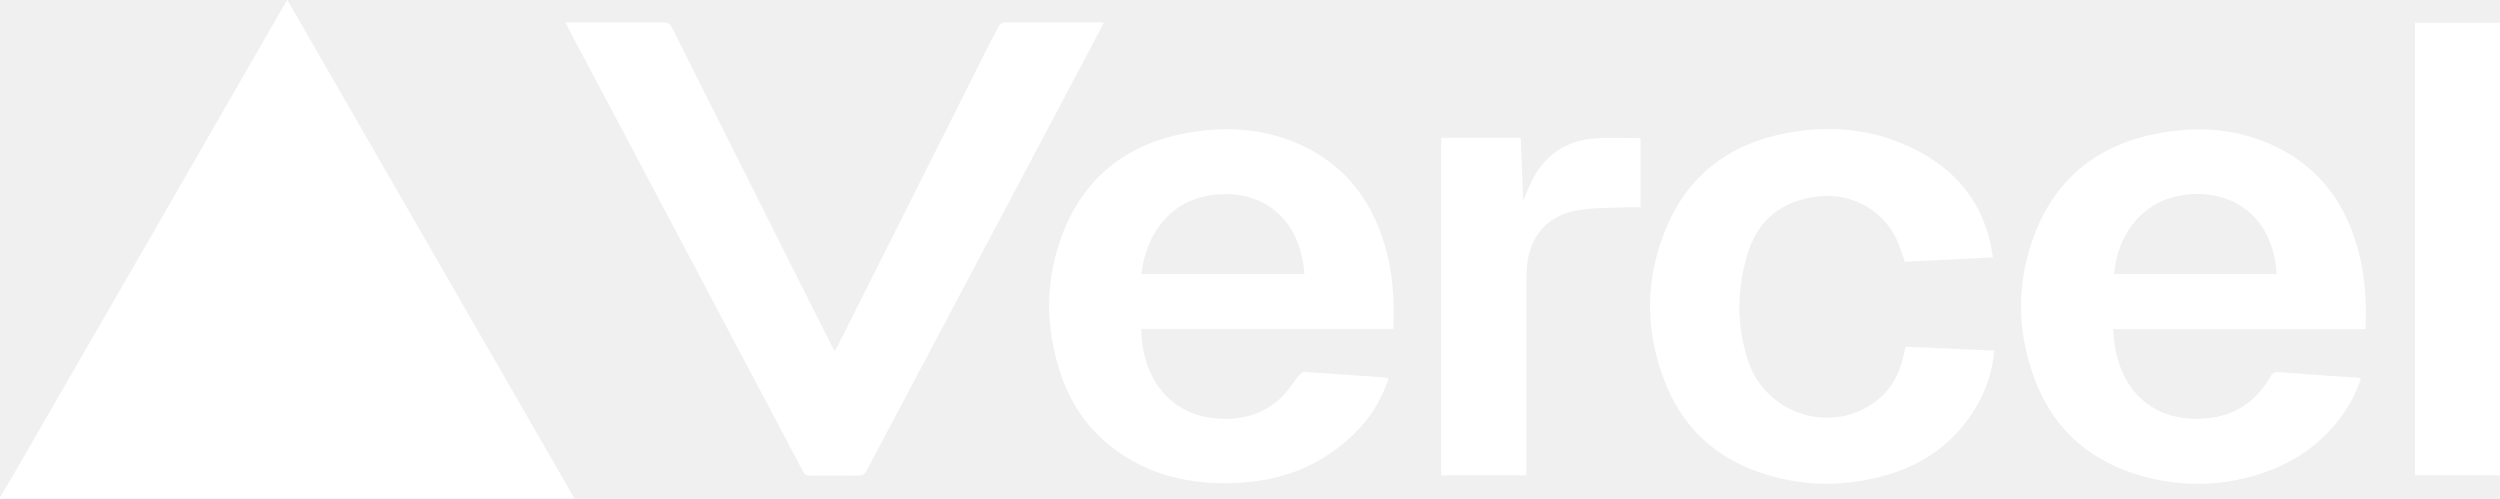
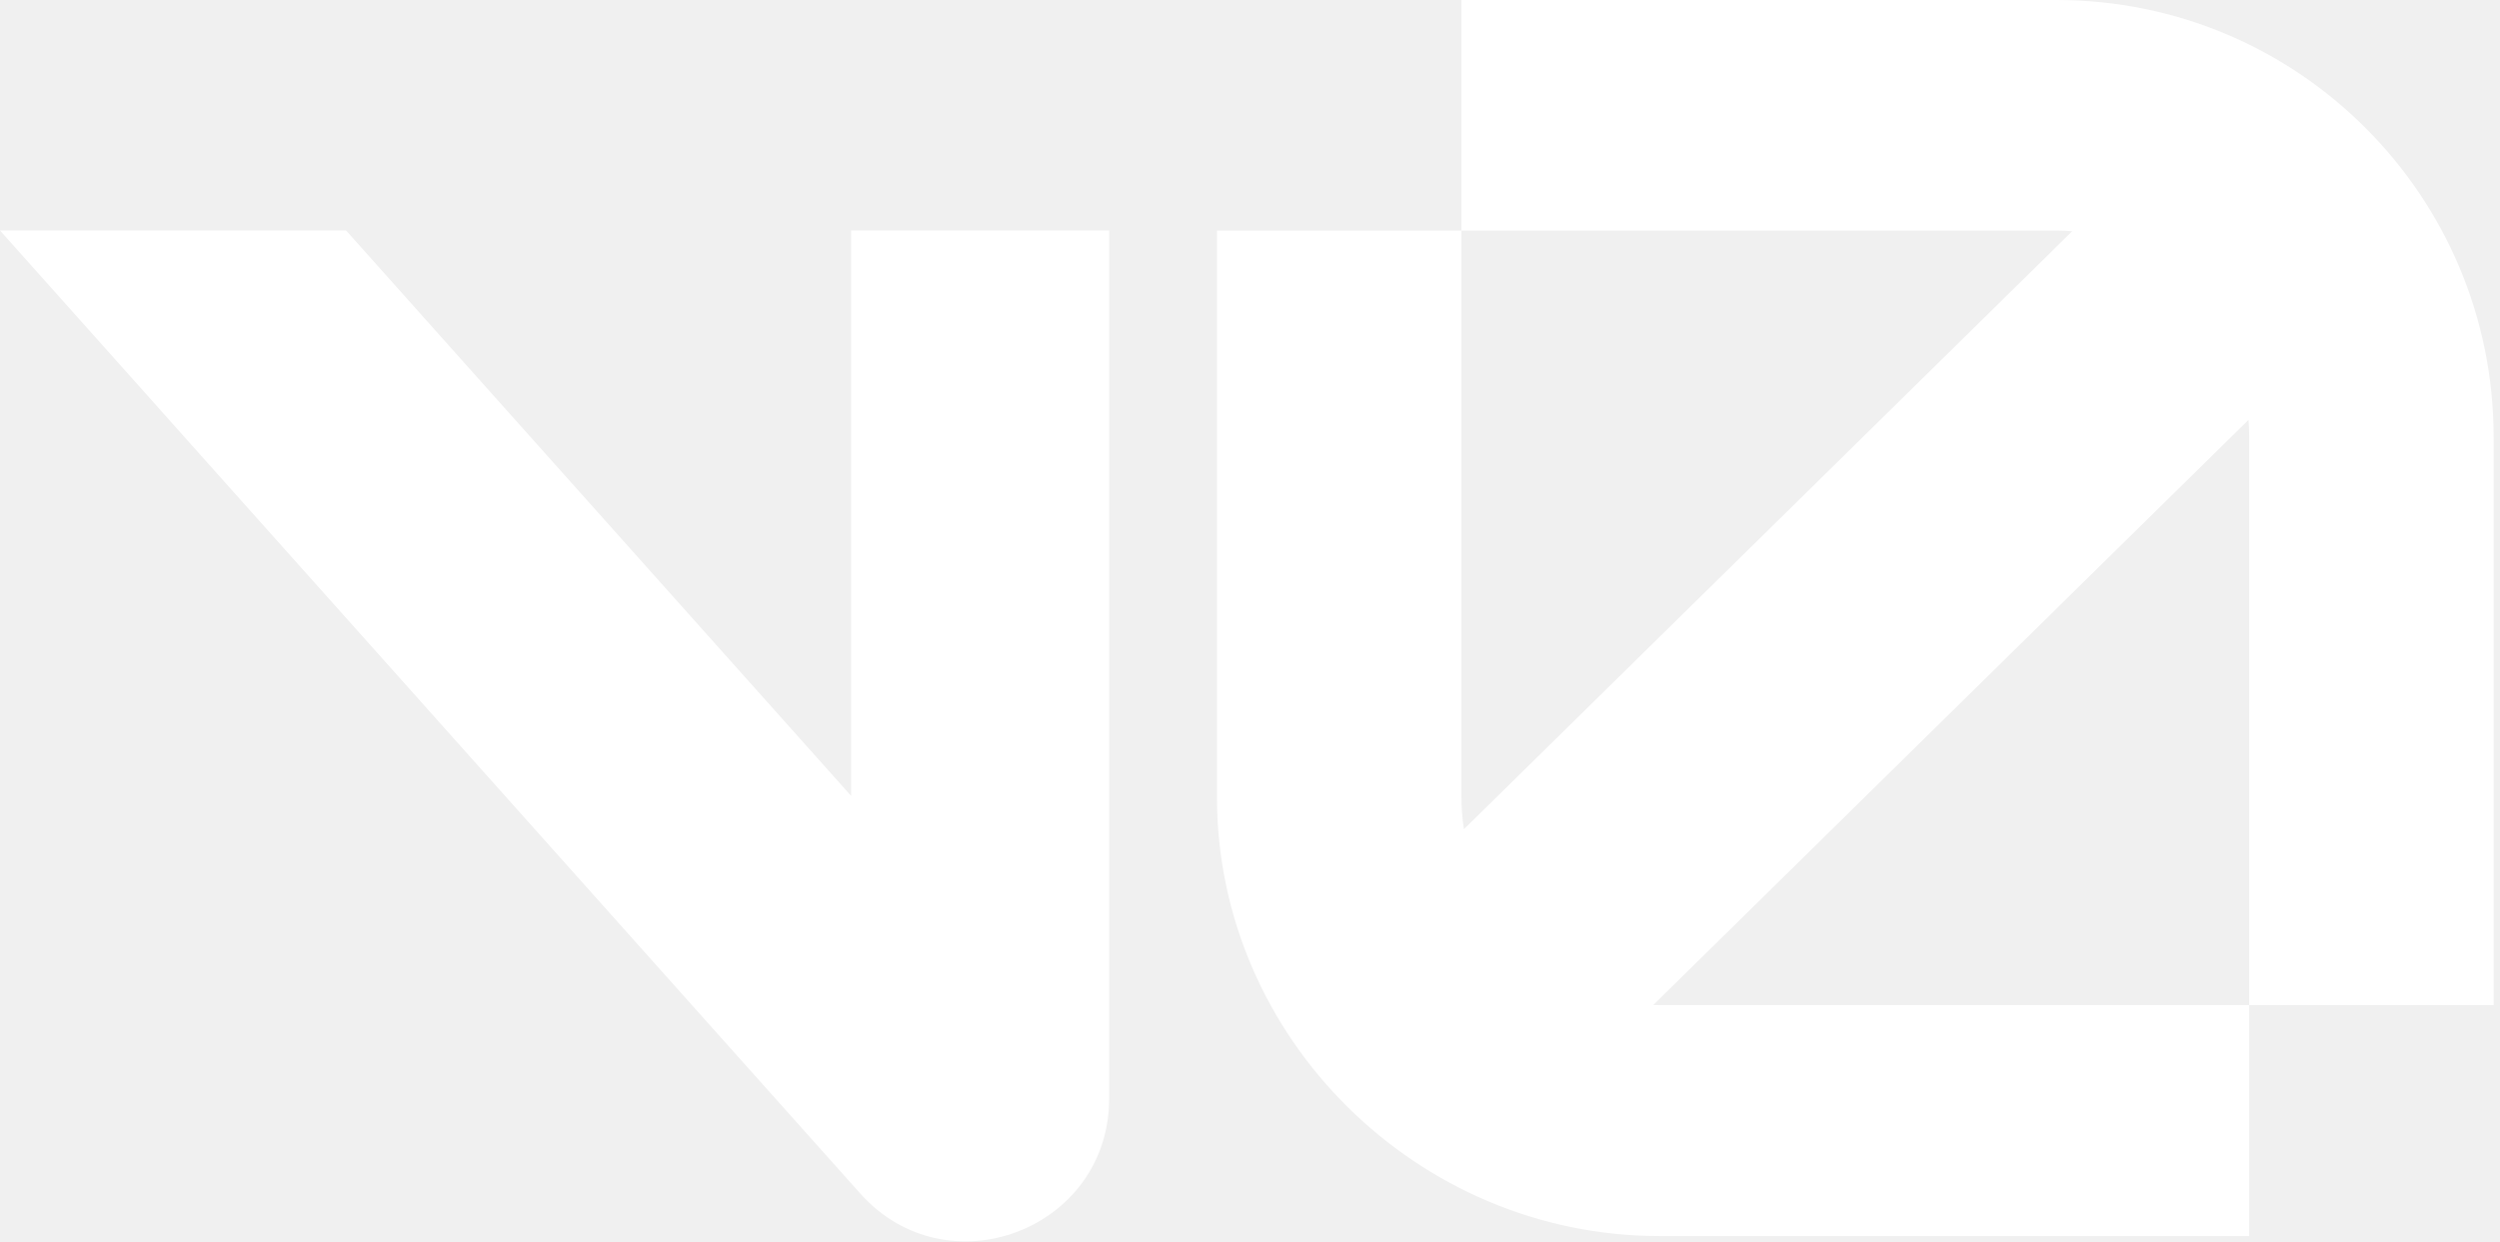
- <svg xmlns="http://www.w3.org/2000/svg" id="Capa_2" data-name="Capa 2" viewBox="0 0 125.02 24.95">
+ <svg xmlns="http://www.w3.org/2000/svg" width="145" height="72" viewBox="0 0 145 72" fill="none">
+   <g clip-path="url(#clip0_421_90)">
+     <path d="M84.797 0H119.333C133.336 0 144.689 11.352 144.689 25.356V58.293H130.504V25.356C130.504 25.019 130.491 24.684 130.465 24.352L95.929 58.287C96.046 58.291 96.162 58.293 96.28 58.293H130.504V71.69H96.28C82.276 71.69 70.612 60.226 70.612 46.222V13.374H84.797V46.222C84.797 46.855 84.846 47.48 84.941 48.093L120.236 13.411C119.939 13.386 119.638 13.374 119.333 13.374H84.797V0Z" fill="white" />
+     <path d="M49.913 69.222L0 13.368H20.08L49.384 46.16V13.368H64.357V63.709C64.357 71.307 54.975 74.888 49.913 69.222Z" fill="white" />
+   </g>
  <defs>
-     <style>
-       .cls-1 {
-         fill: #fff;
-       }
-     </style>
+     <clipPath id="clip0_421_90">
+       <rect width="144.69" height="72" fill="white" />
+     </clipPath>
  </defs>
-   <g id="site">
-     <g>
-       <path class="cls-1" d="M0,24.88c.54-.92,1.08-1.83,1.6-2.75C5.8,14.86,10,7.58,14.19.29c.05-.09.1-.17.18-.29,4.79,8.31,9.56,16.59,14.36,24.93h-.44c-9.31,0-18.62,0-27.93,0-.12,0-.24.01-.37.02,0-.02,0-.04,0-.06Z" />
-       <path class="cls-1" d="M28.29,1.12c.7,0,1.33,0,1.96,0,.97,0,1.95,0,2.92,0,.23,0,.34.07.44.27,1.74,3.48,3.49,6.96,5.23,10.43.92,1.83,1.85,3.67,2.77,5.5.04.07.08.14.13.24.06-.11.11-.19.16-.28,2.31-4.59,4.61-9.18,6.92-13.77.36-.72.72-1.44,1.1-2.16.05-.1.2-.23.3-.23,1.62-.01,3.24,0,4.85,0,.03,0,.06.01.13.02-.3.58-.6,1.14-.9,1.71-1.3,2.45-2.6,4.91-3.9,7.36-1.65,3.11-3.3,6.23-4.95,9.34-.7,1.33-1.41,2.65-2.11,3.98-.09.18-.19.25-.39.25-.82-.01-1.64,0-2.46,0-.16,0-.25-.05-.33-.2-2.17-4.11-4.35-8.21-6.52-12.32-1.74-3.28-3.47-6.55-5.21-9.83-.05-.09-.09-.18-.16-.32Z" />
-       <path class="cls-1" d="M69.68,16.45h-12.61c.02,2.22,1.24,4.17,3.53,4.45,1.27.16,2.44-.09,3.4-.95.37-.33.64-.79.96-1.18.07-.08.18-.17.27-.17,1.34.08,2.68.18,4.01.28.06,0,.11.03.2.04-.31.93-.77,1.76-1.42,2.46-1.89,2.04-4.28,2.84-7.02,2.78-1.56-.03-3.05-.36-4.41-1.14-1.73-.98-2.91-2.43-3.54-4.3-.8-2.38-.8-4.77.12-7.11,1.16-2.93,3.41-4.54,6.49-5.01,1.73-.27,3.44-.16,5.07.51,2.58,1.06,4.04,3.06,4.67,5.72.28,1.17.32,2.36.28,3.62ZM65.23,13.71c-.17-2.51-1.74-3.95-3.8-4-2.63-.07-4.09,1.75-4.35,4h8.15Z" />
-       <path class="cls-1" d="M105.68,16.45c.08,2.75,1.74,4.74,4.68,4.47,1.42-.13,2.49-.86,3.19-2.1.1-.18.2-.23.41-.21,1.27.1,2.53.18,3.8.27.09,0,.18.02.3.04-.2.65-.5,1.23-.87,1.76-1.04,1.49-2.46,2.47-4.17,3.02-2.13.68-4.28.66-6.4-.05-2.39-.8-4.04-2.41-4.9-4.77-.88-2.41-.88-4.86.06-7.25,1.09-2.77,3.18-4.39,6.09-4.95,1.91-.37,3.8-.28,5.6.5,2.5,1.08,3.92,3.05,4.54,5.65.28,1.18.33,2.38.29,3.63h-12.63ZM113.85,13.71c-.14-2.52-1.77-4-3.93-4.01-2.78,0-4.05,2.11-4.2,4.01h8.12Z" />
-       <path class="cls-1" d="M99.64,12.87c-1.49.08-2.95.15-4.38.22-.17-.46-.29-.91-.51-1.31-.74-1.37-2.24-2.13-3.8-1.96-1.87.2-3.09,1.2-3.6,3.01-.5,1.74-.5,3.5.07,5.22.91,2.73,4.29,3.73,6.49,1.94.74-.6,1.12-1.41,1.31-2.33.01-.06.02-.12.04-.18,0-.04.02-.08.04-.14,1.47.06,2.93.13,4.43.19-.08.91-.33,1.74-.74,2.52-.98,1.84-2.5,3.04-4.46,3.65-2.17.67-4.37.66-6.52-.07-2.19-.74-3.78-2.2-4.67-4.33-1.09-2.63-1.11-5.31,0-7.94,1.11-2.64,3.19-4.17,5.98-4.7,2.31-.44,4.55-.2,6.65.92,2.1,1.12,3.35,2.85,3.69,5.27Z" />
-       <path class="cls-1" d="M125.02,23.77h-4.25V1.14h4.25v22.63Z" />
-       <path class="cls-1" d="M76.17,10.04c.14-.32.23-.56.34-.8.65-1.45,1.78-2.24,3.36-2.33.71-.04,1.43,0,2.17,0v3.45c-.17,0-.34,0-.51,0-.83.04-1.66.01-2.48.13-1.65.23-2.59,1.3-2.7,2.95-.01.2-.02.41-.02.61,0,3.12,0,6.24,0,9.35v.37h-4.26V6.89h3.98c.04,1.02.08,2.04.12,3.15Z" />
-     </g>
-   </g>
</svg>
